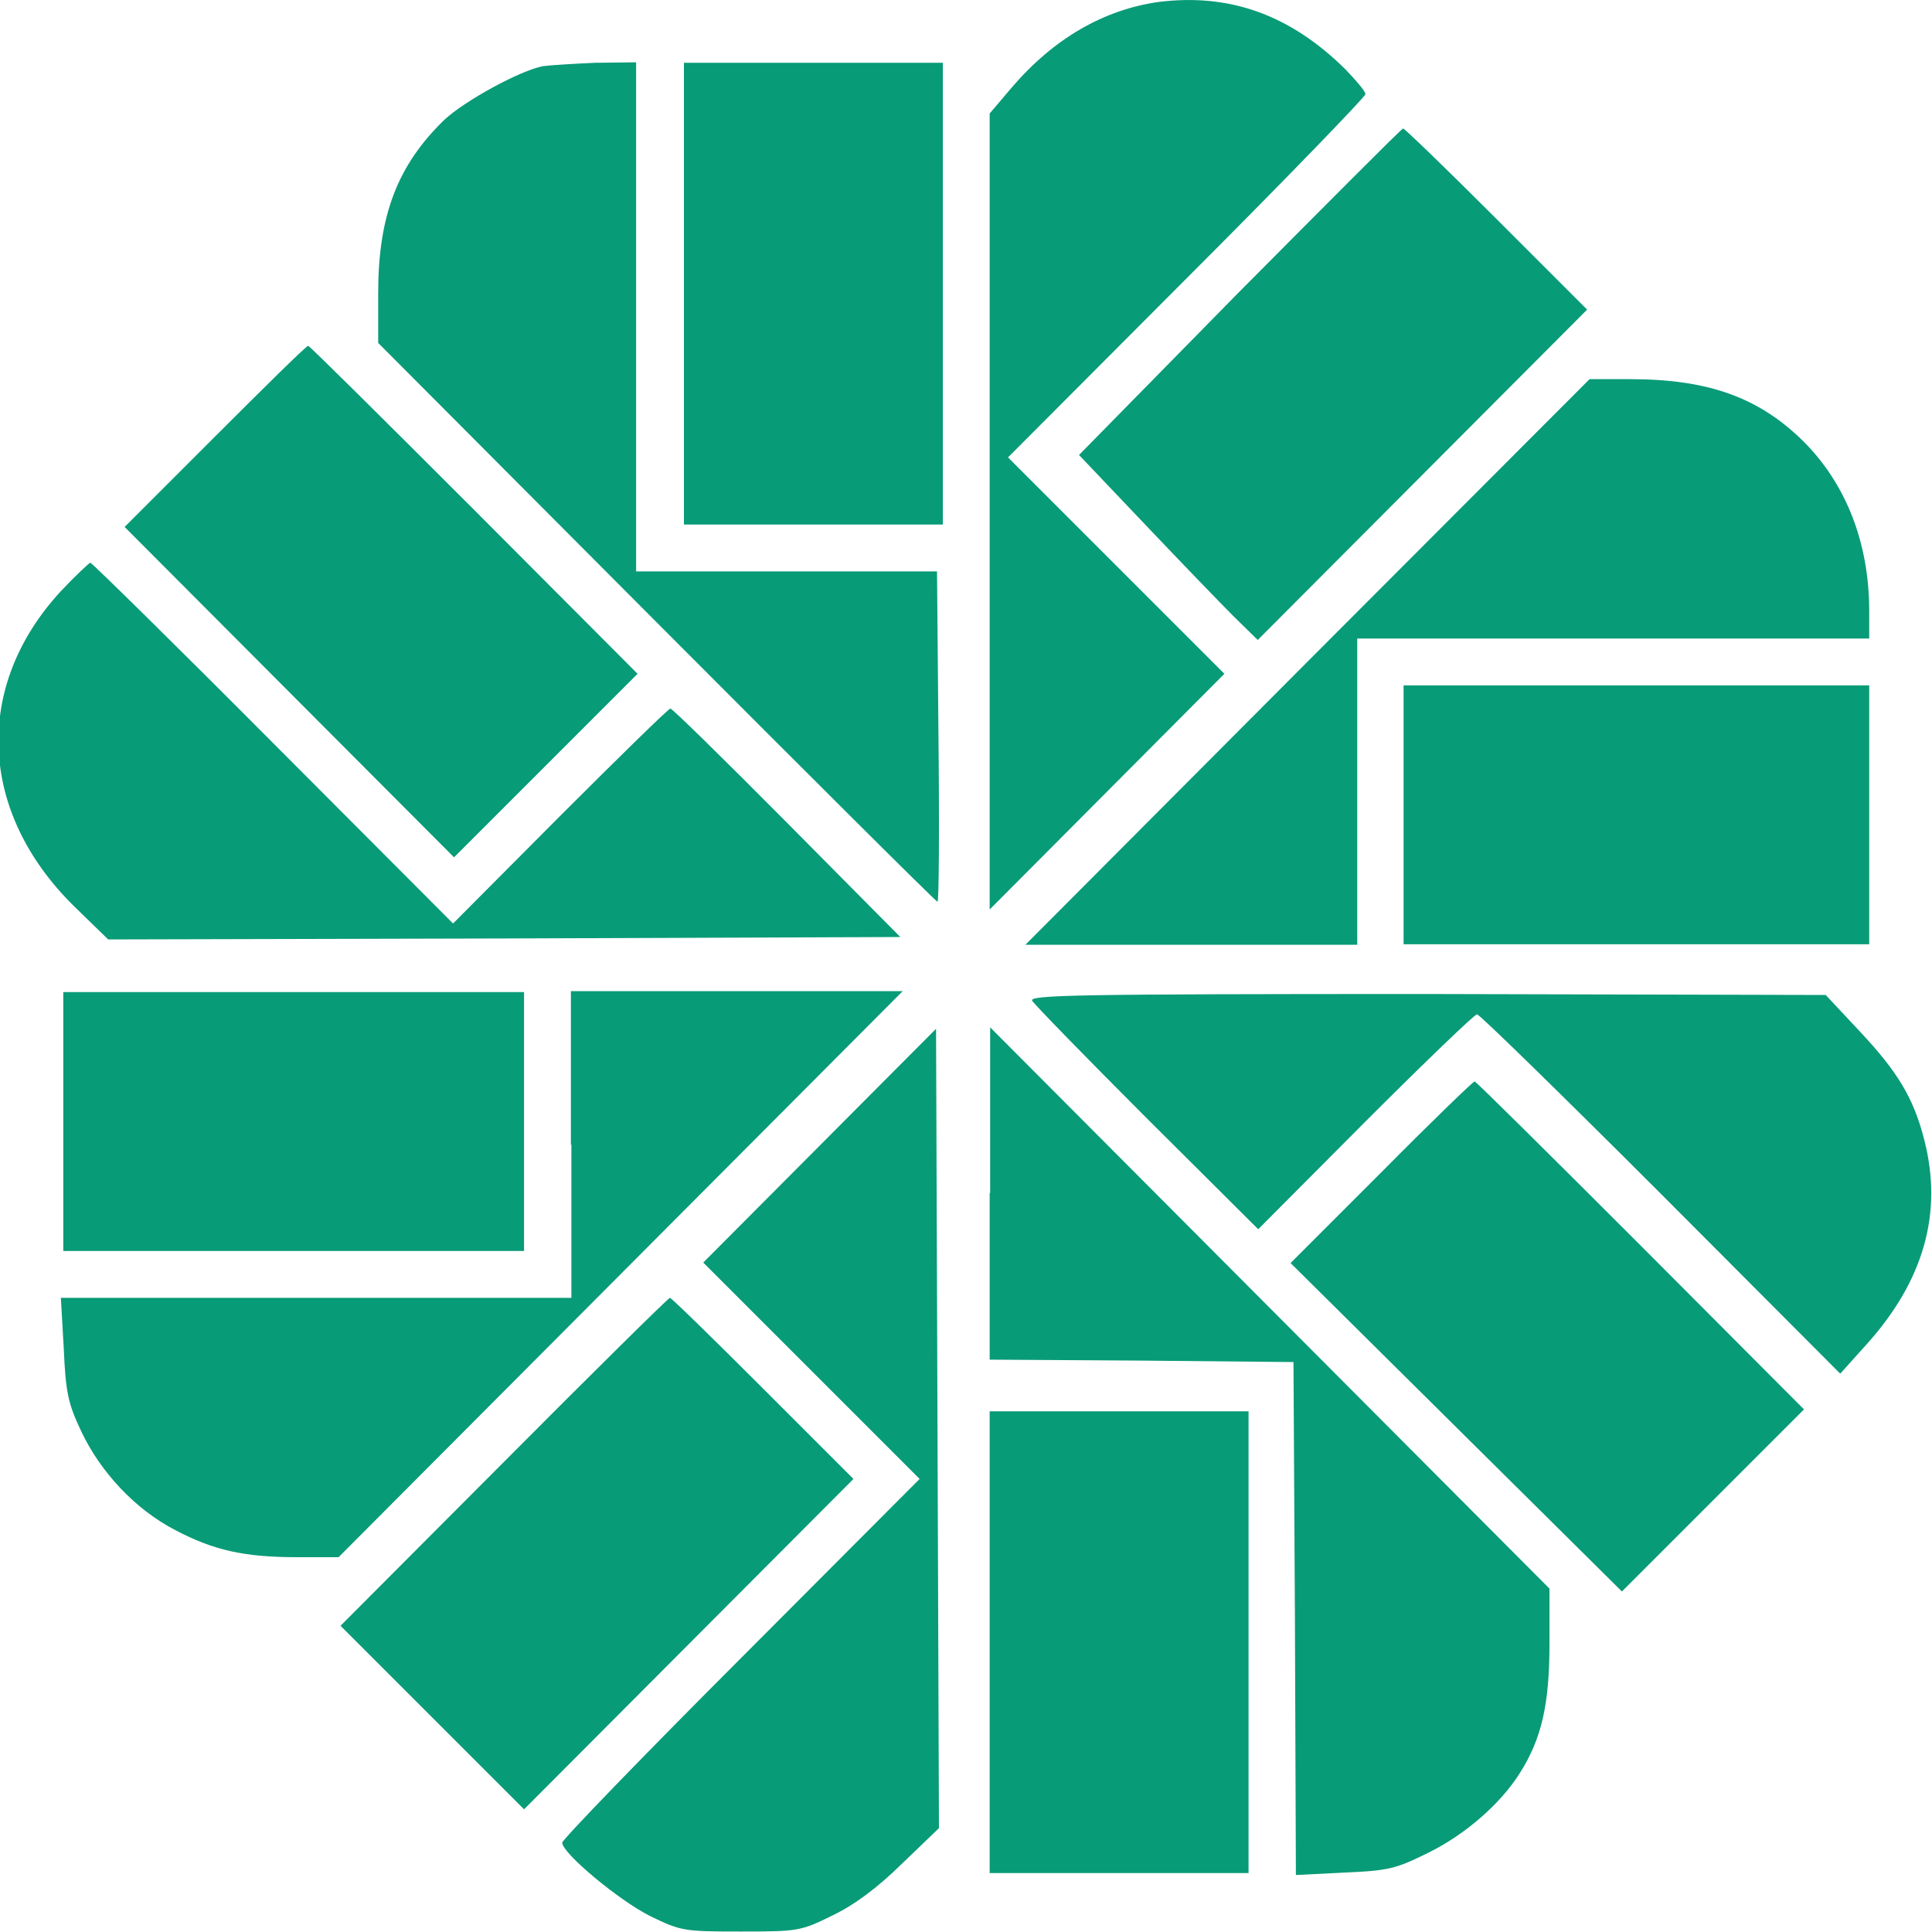
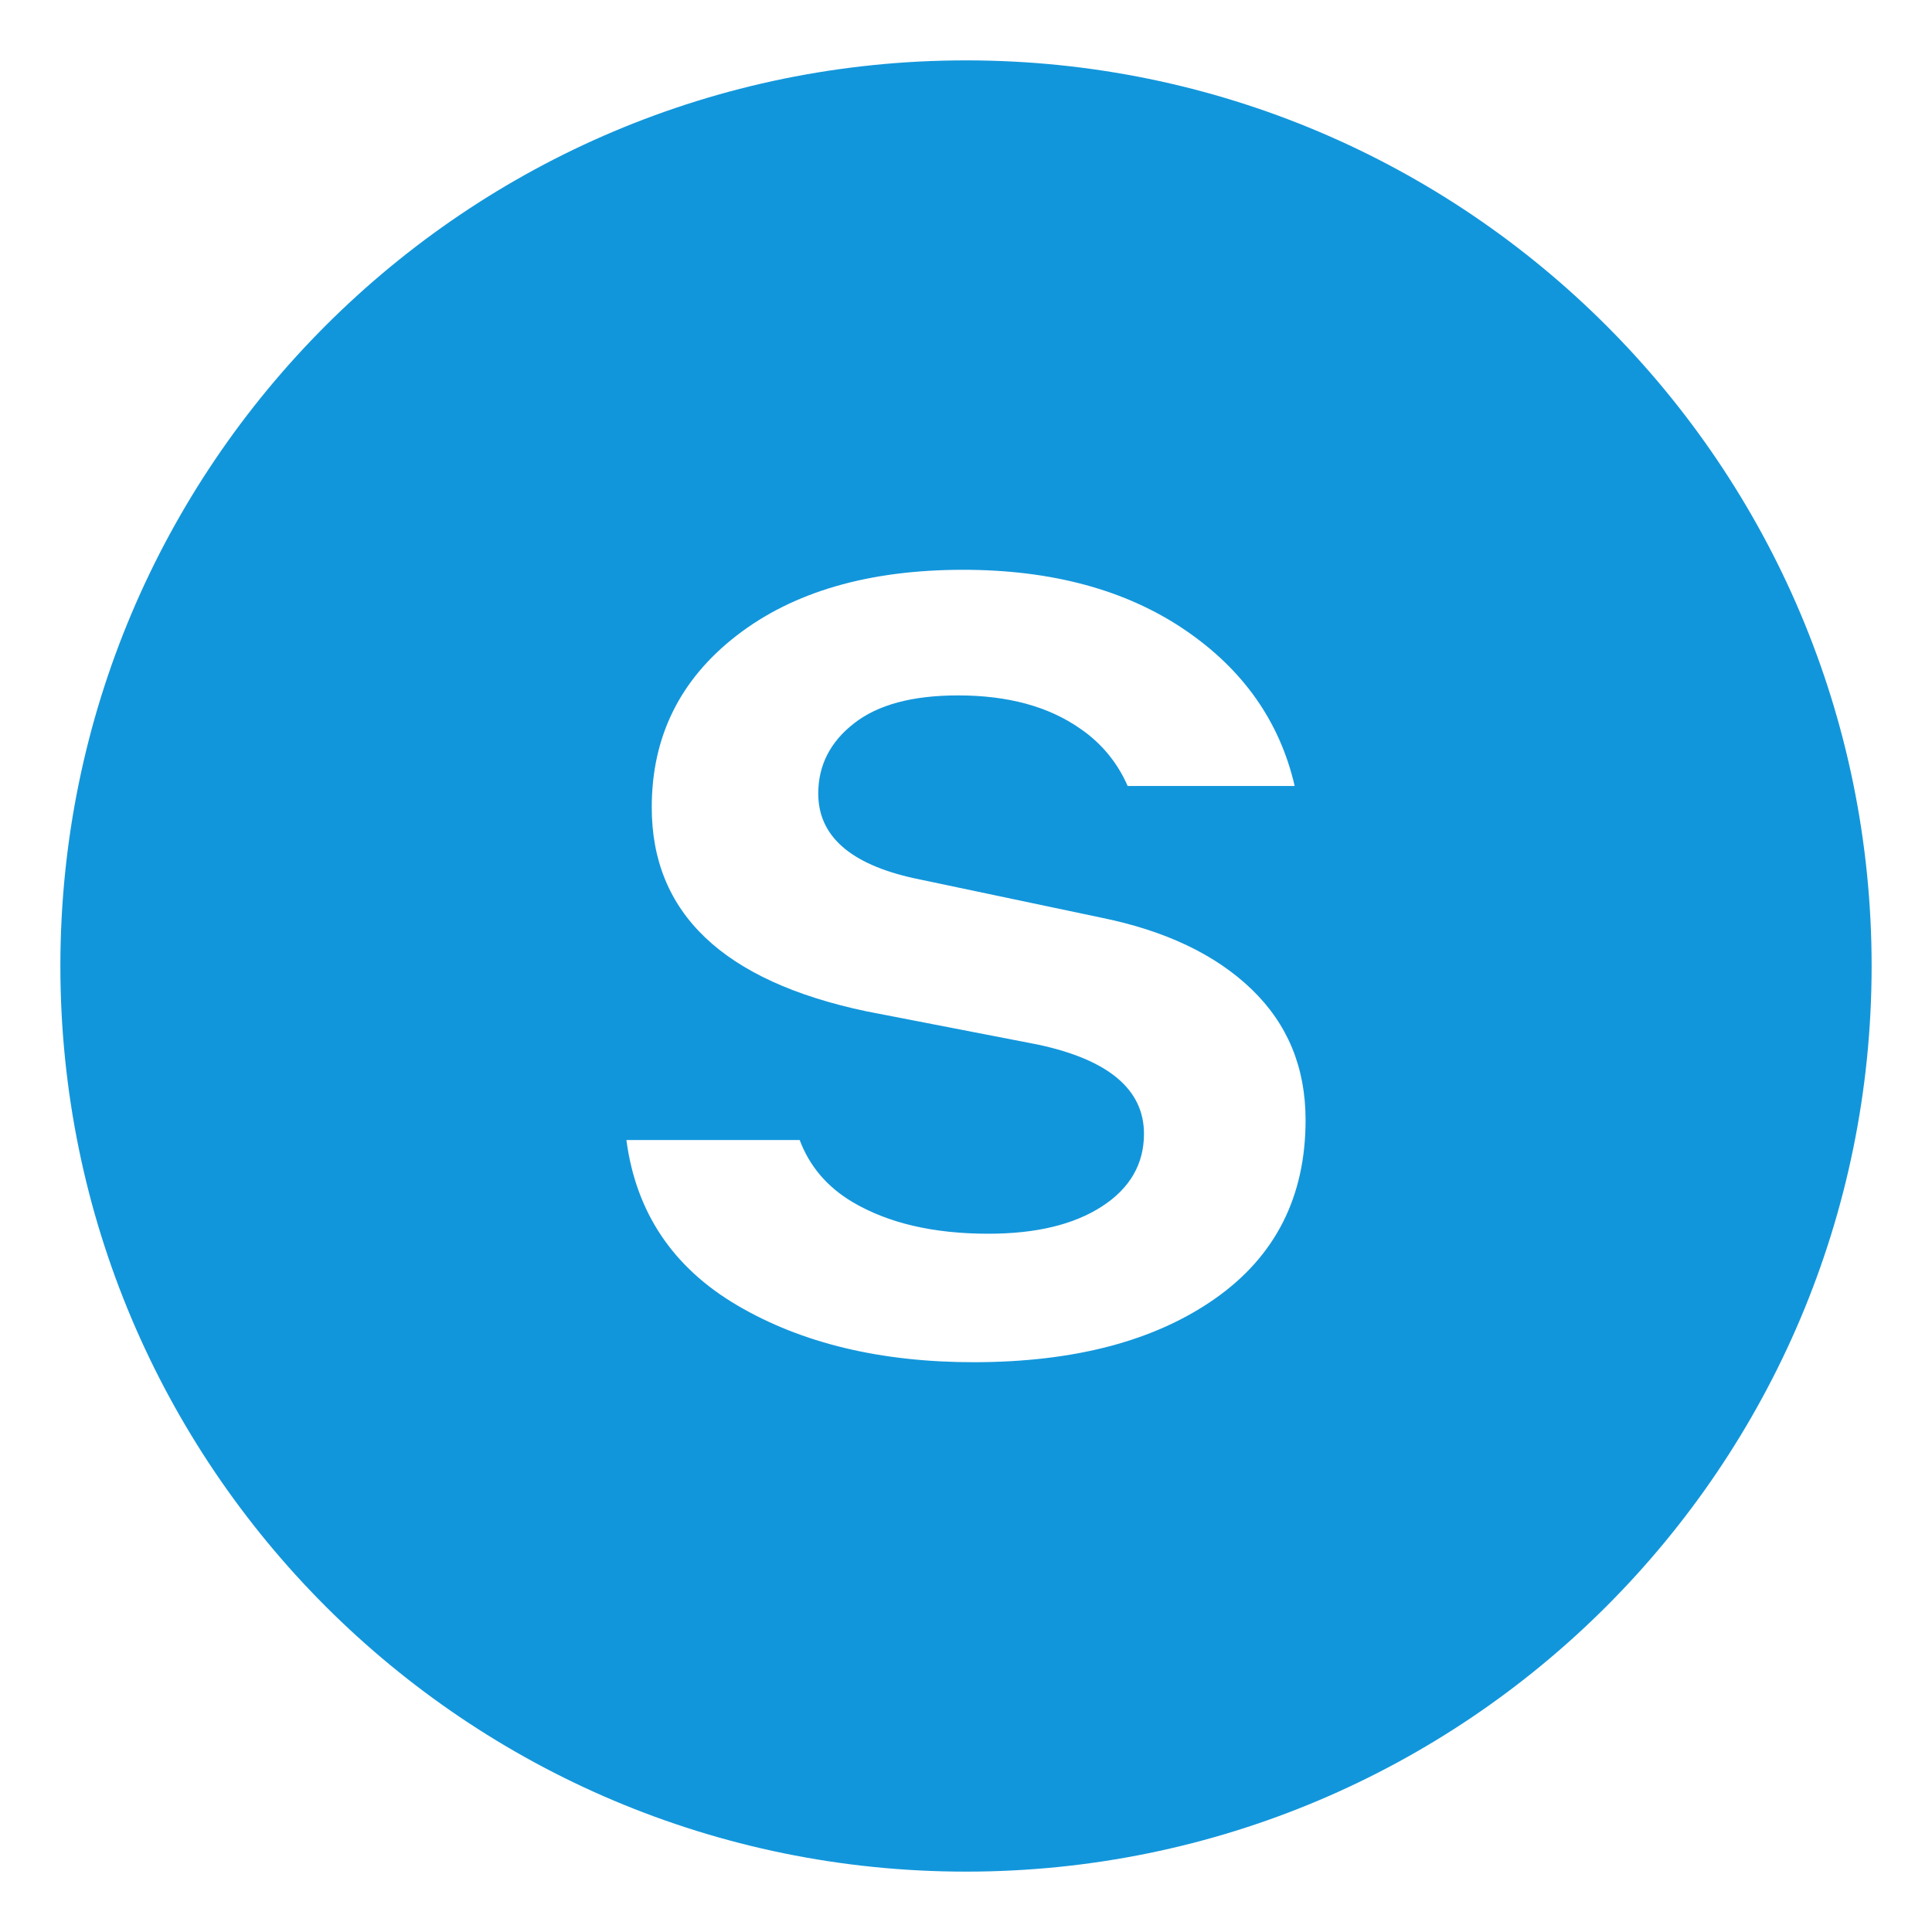
- <svg xmlns="http://www.w3.org/2000/svg" version="1.1" x="0px" y="0px" viewBox="0 0 40 40" style="enable-background:new 0 0 40 40;" xml:space="preserve">
-   <g transform="translate(0,454) scale(0.1,-0.1)" fill="#089b77">
-     <path d="M239.9,4539.6c-11.4-1.6-21.8-7.6-30.5-17.8l-4.5-5.3v-82.4v-82.4l24.3,24.4l24.3,24.4l-22.4,22.4l-22.4,22.4l37,37.1    c20.4,20.4,37,37.6,37,38.1c0,0.6-1.9,2.8-4.1,5.1C267,4537.1,254.4,4541.4,239.9,4539.6z" />
-     <path d="M112.4,4526.3c-4.7-0.9-16.1-7.1-20.4-11.1c-9.7-9.4-13.7-19.8-13.7-35.9v-10.3l57.7-57.9c31.6-31.7,57.8-57.8,58.1-57.8    c0.3,0,0.4,15.3,0.2,34.2l-0.3,34.2h-31.1h-31.2v52.7v52.7l-8.5-0.1C118.7,4526.8,113.8,4526.5,112.4,4526.3z" />
-     <path d="M141.6,4479.2v-47.8h26.8h26.8v47.8v47.8h-26.8h-26.8V4479.2z" />
-     <path d="M256.6,4479.6l-33.2-33.8l13.5-14.2c7.5-7.9,15.8-16.5,18.5-19.2l5-4.9l34.1,34.2l34.1,34.2l-18.7,18.7    c-10.3,10.3-19.1,18.8-19.4,18.8C290.1,4513.3,275,4498.1,256.6,4479.6z" />
-     <path d="M44.5,4449.6l-18.7-18.7l34.1-34.2l34.1-34.2l19,19l19,19l-33.8,33.9c-18.7,18.7-34.1,34-34.4,34    C63.4,4468.4,54.8,4459.9,44.5,4449.6z" />
-     <path d="M270.7,4403l-58.4-58.6h34.4h34.3v31.7v31.7H334H387v5.7c0,14.1-4.8,26.3-13.6,35.1c-9.2,9.1-19.7,12.9-35.9,12.9h-8.4    L270.7,4403z" />
-     <path d="M12.5,4417.5c-18-19.6-17-45.5,2.7-65l7.2-7l82,0.2l82,0.3l-23.5,23.7c-12.9,13-23.7,23.6-24.1,23.6    c-0.4,0-10.6-10-22.8-22.2l-22.2-22.3l-37.3,37.4c-20.4,20.5-37.5,37.3-37.8,37.3C18.5,4423.5,15.6,4420.8,12.5,4417.5z" />
-     <path d="M290.6,4371.3v-26.8h48.2H387v26.8v26.8h-48.2h-48.2V4371.3z" />
-     <path d="M13.1,4307.9V4281h47.7h47.7v26.8v26.8H60.8H13.1V4307.9z" />
-     <path d="M118.3,4303v-31.7H65.5H12.6l0.6-10.5c0.4-9.1,0.9-11.4,3.6-17.1c4-8.5,11.2-16.2,19.5-20.5c8-4.2,14.3-5.6,25.3-5.6h8.5    l58.4,58.6l58.4,58.6h-34.4h-34.3V4303z" />
-     <path d="M213.7,4332.8c0.5-0.8,11.2-11.8,23.8-24.4l23-22.9l22.2,22.3c12.2,12.2,22.6,22.2,23.1,22.2c0.5,0,17.6-16.7,38.1-37.2    l37.1-37.2l5.4,6c11.9,13.2,15.9,27.3,12,42.4c-2.2,8.7-5.6,14.2-13.3,22.4l-7.1,7.6l-82.5,0.2C222.4,4334.2,213,4334,213.7,4332.8    z" />
-     <path d="M169.7,4302.8l-24.1-24.2l22.4-22.4l22.4-22.4l-37-37.1c-20.4-20.4-37-37.6-37-38.2c0-2.2,11.8-12,18.2-15.2    c6.4-3.1,6.9-3.2,18.8-3.2s12.4,0.1,18.9,3.3c4.6,2.2,9.3,5.7,14.4,10.7l7.7,7.4l-0.3,82.8l-0.3,82.7L169.7,4302.8z" />
-     <path d="M204.9,4293v-34.5l31.5-0.2l31.4-0.3l0.3-53.1l0.2-53.1l10,0.5c9.3,0.4,10.7,0.8,17.4,4.1c7.7,3.8,14.9,10.1,18.9,16.4    c4.6,7.2,6.2,14.4,6.2,26.8v11.5l-57.9,58.1l-57.9,58.1V4293z" />
-     <path d="M286,4297.3l-18.8-18.8l34.3-34l34.3-34l18.8,18.8l18.9,18.9l-33.8,33.9c-18.7,18.7-34.1,34-34.4,34    S296.3,4307.7,286,4297.3z" />
-     <path d="M104.3,4237.3l-33.8-33.9l19-19l19-19l34.1,34.2l34.1,34.2l-18.7,18.7c-10.3,10.3-19,18.8-19.3,18.8    C138.4,4271.3,123,4256.1,104.3,4237.3z" />
-     <path d="M204.9,4200v-47.8h26.8h26.8v47.8v47.8h-26.8h-26.8V4200z" />
-   </g>
+ <svg xmlns="http://www.w3.org/2000/svg" t="1714965241269" class="icon" viewBox="0 0 1024 1024" version="1.1" p-id="15470" width="128" height="128">
+   <path d="M512 32C246.9 32 32 246.9 32 512s214.9 480 480 480 480-214.9 480-480S777.1 32 512 32z m132 656.3q-47.9 33.64-127.85 33.7-74 0-125.26-30.06T332 604.23h91.85c5.18 13.86 14.55 24.89 28 32.88 18.86 11.15 42.78 16.79 72 16.79 25.27 0 45.25-4.81 60.16-14.44s22.32-22.54 22.32-38.51c0-23.48-18.74-39.33-56.34-47.32L459.11 536q-113.73-24-113.67-108.14 0-56.18 45-91T510.4 302c47.1 0 86.3 10.68 117.37 31.7s50.55 48.73 58.44 82.9h-88.53a70.54 70.54 0 0 0-25.15-30.41q-25.15-17.61-64.73-17.61-36.25 0-55.11 14.79c-12.7 9.86-19 22.31-19 37.22q0 33.64 50.55 44.85l99.25 20.9q51.23 10.39 79.89 38c19.11 18.43 28.6 41.45 28.6 69.28Q692 654.6 644 688.3z" fill="#1296db" p-id="15471" />
</svg>
